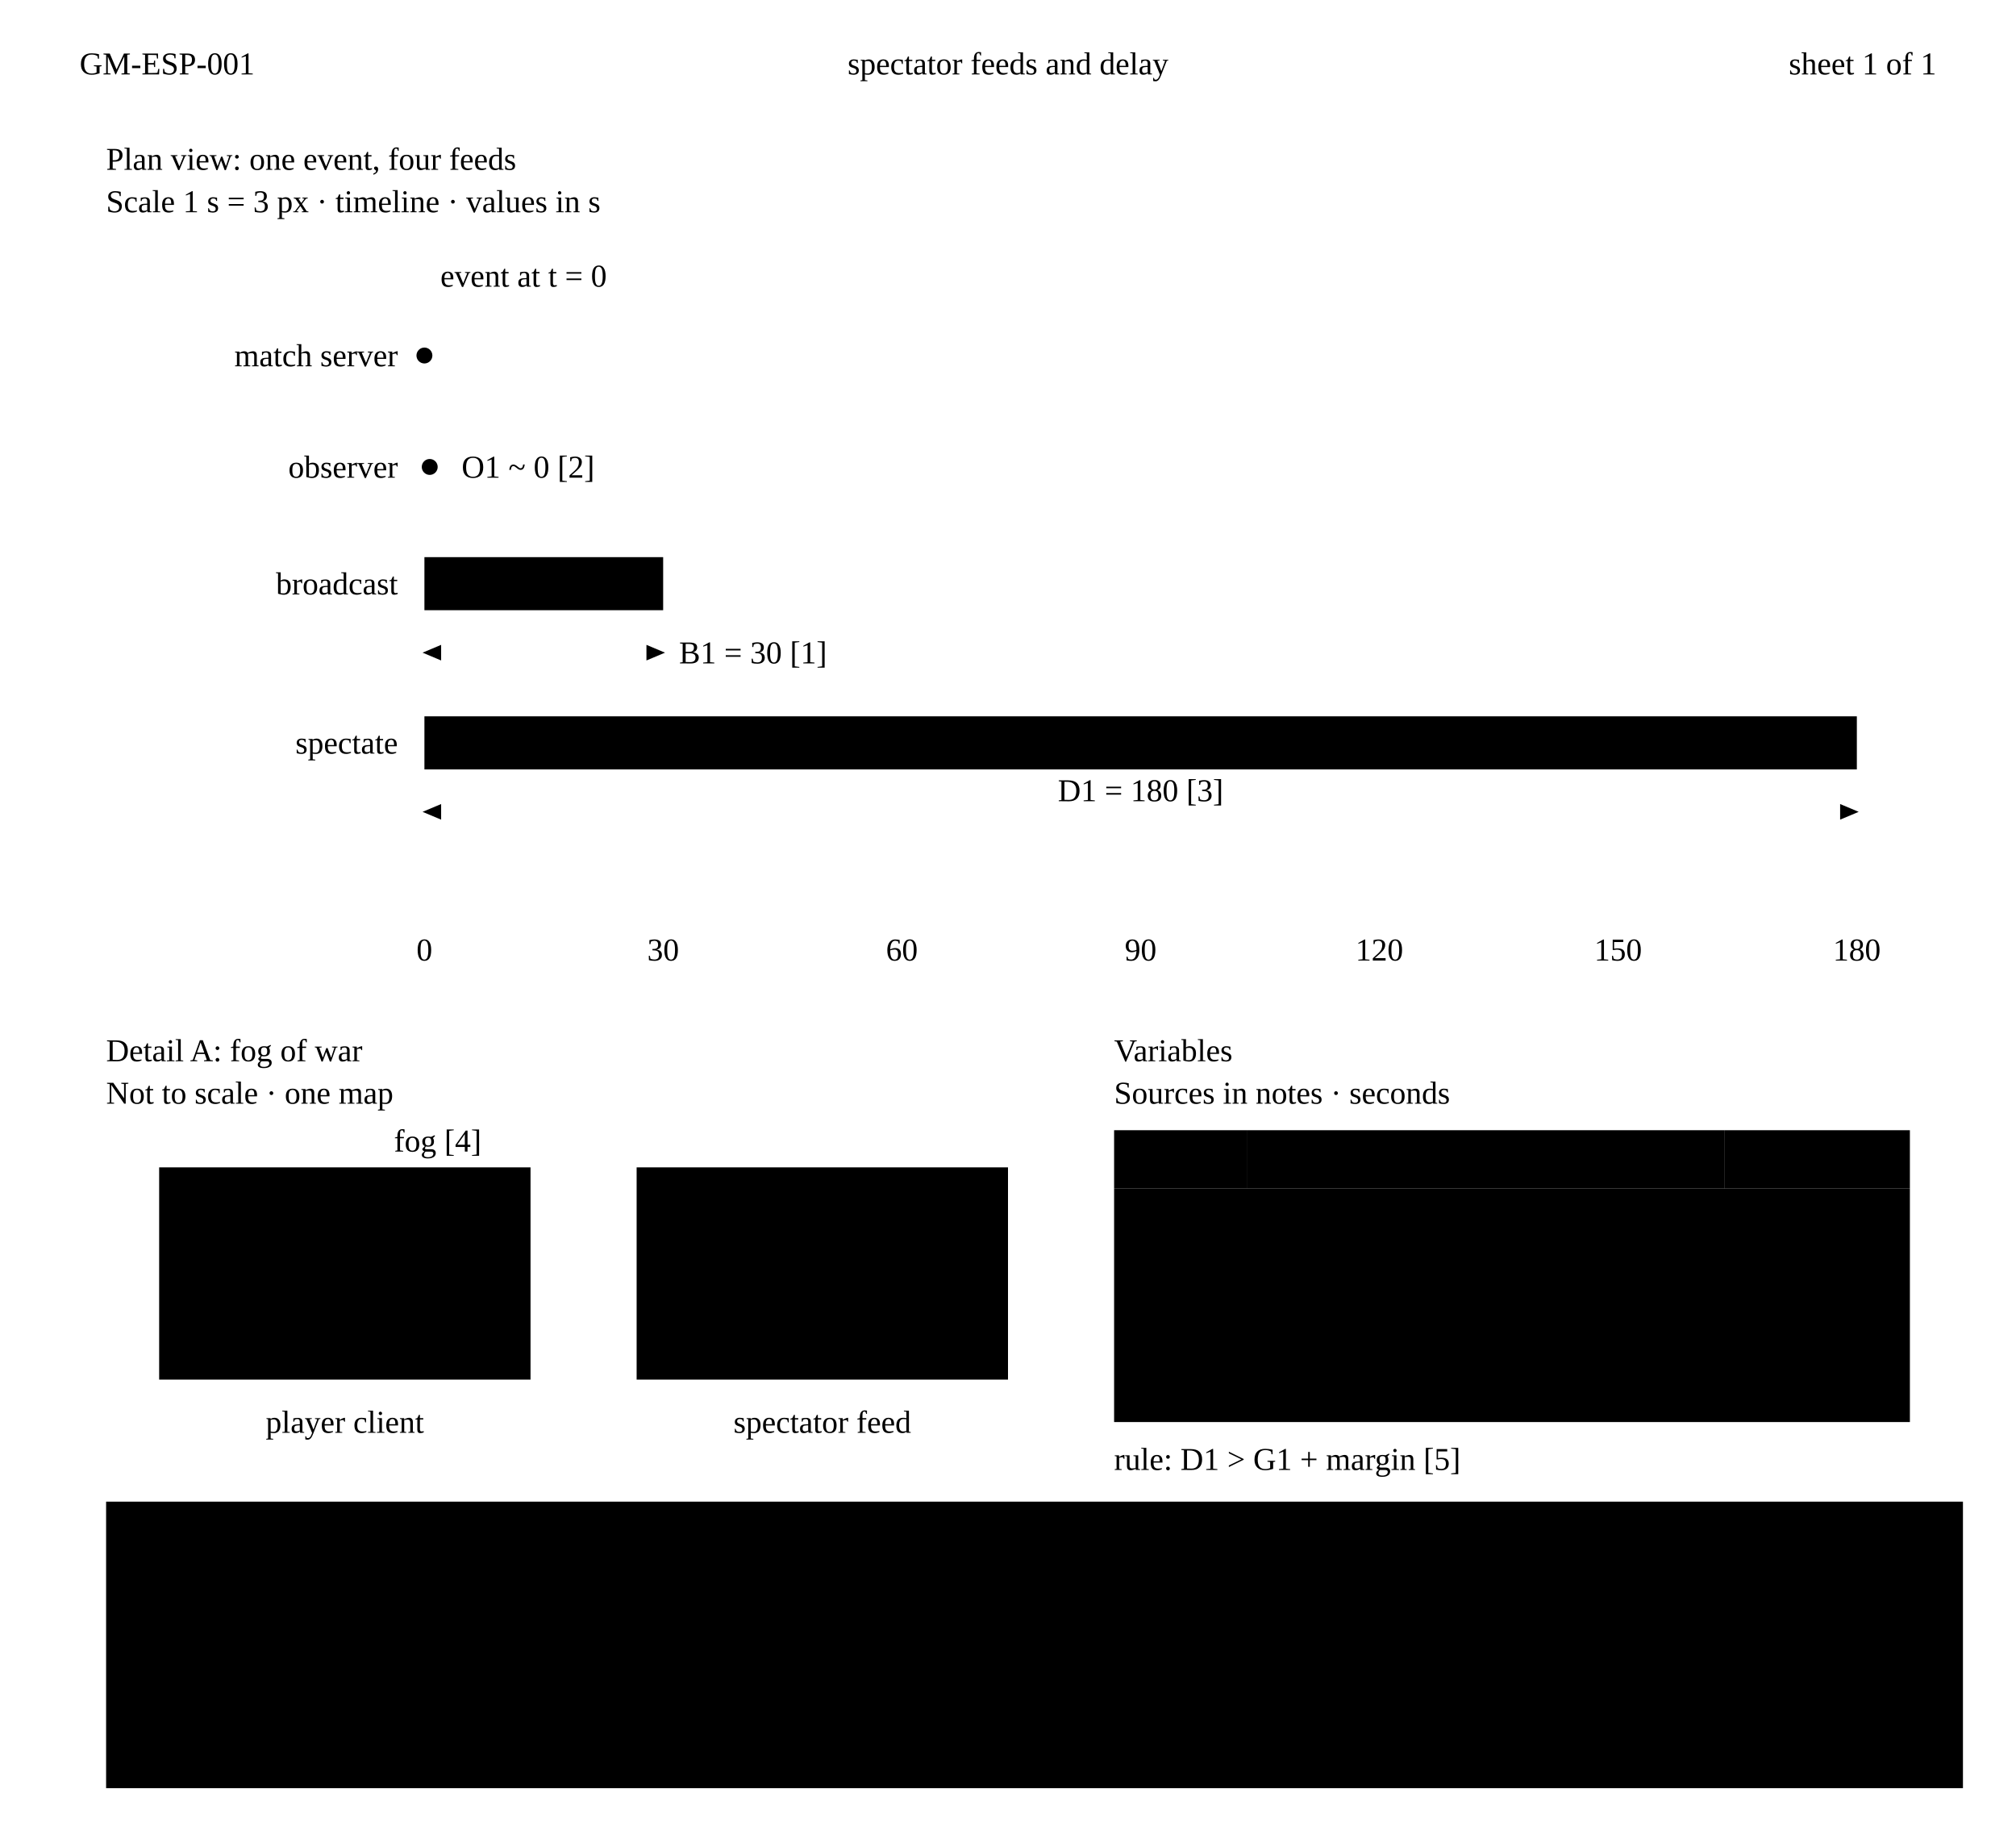
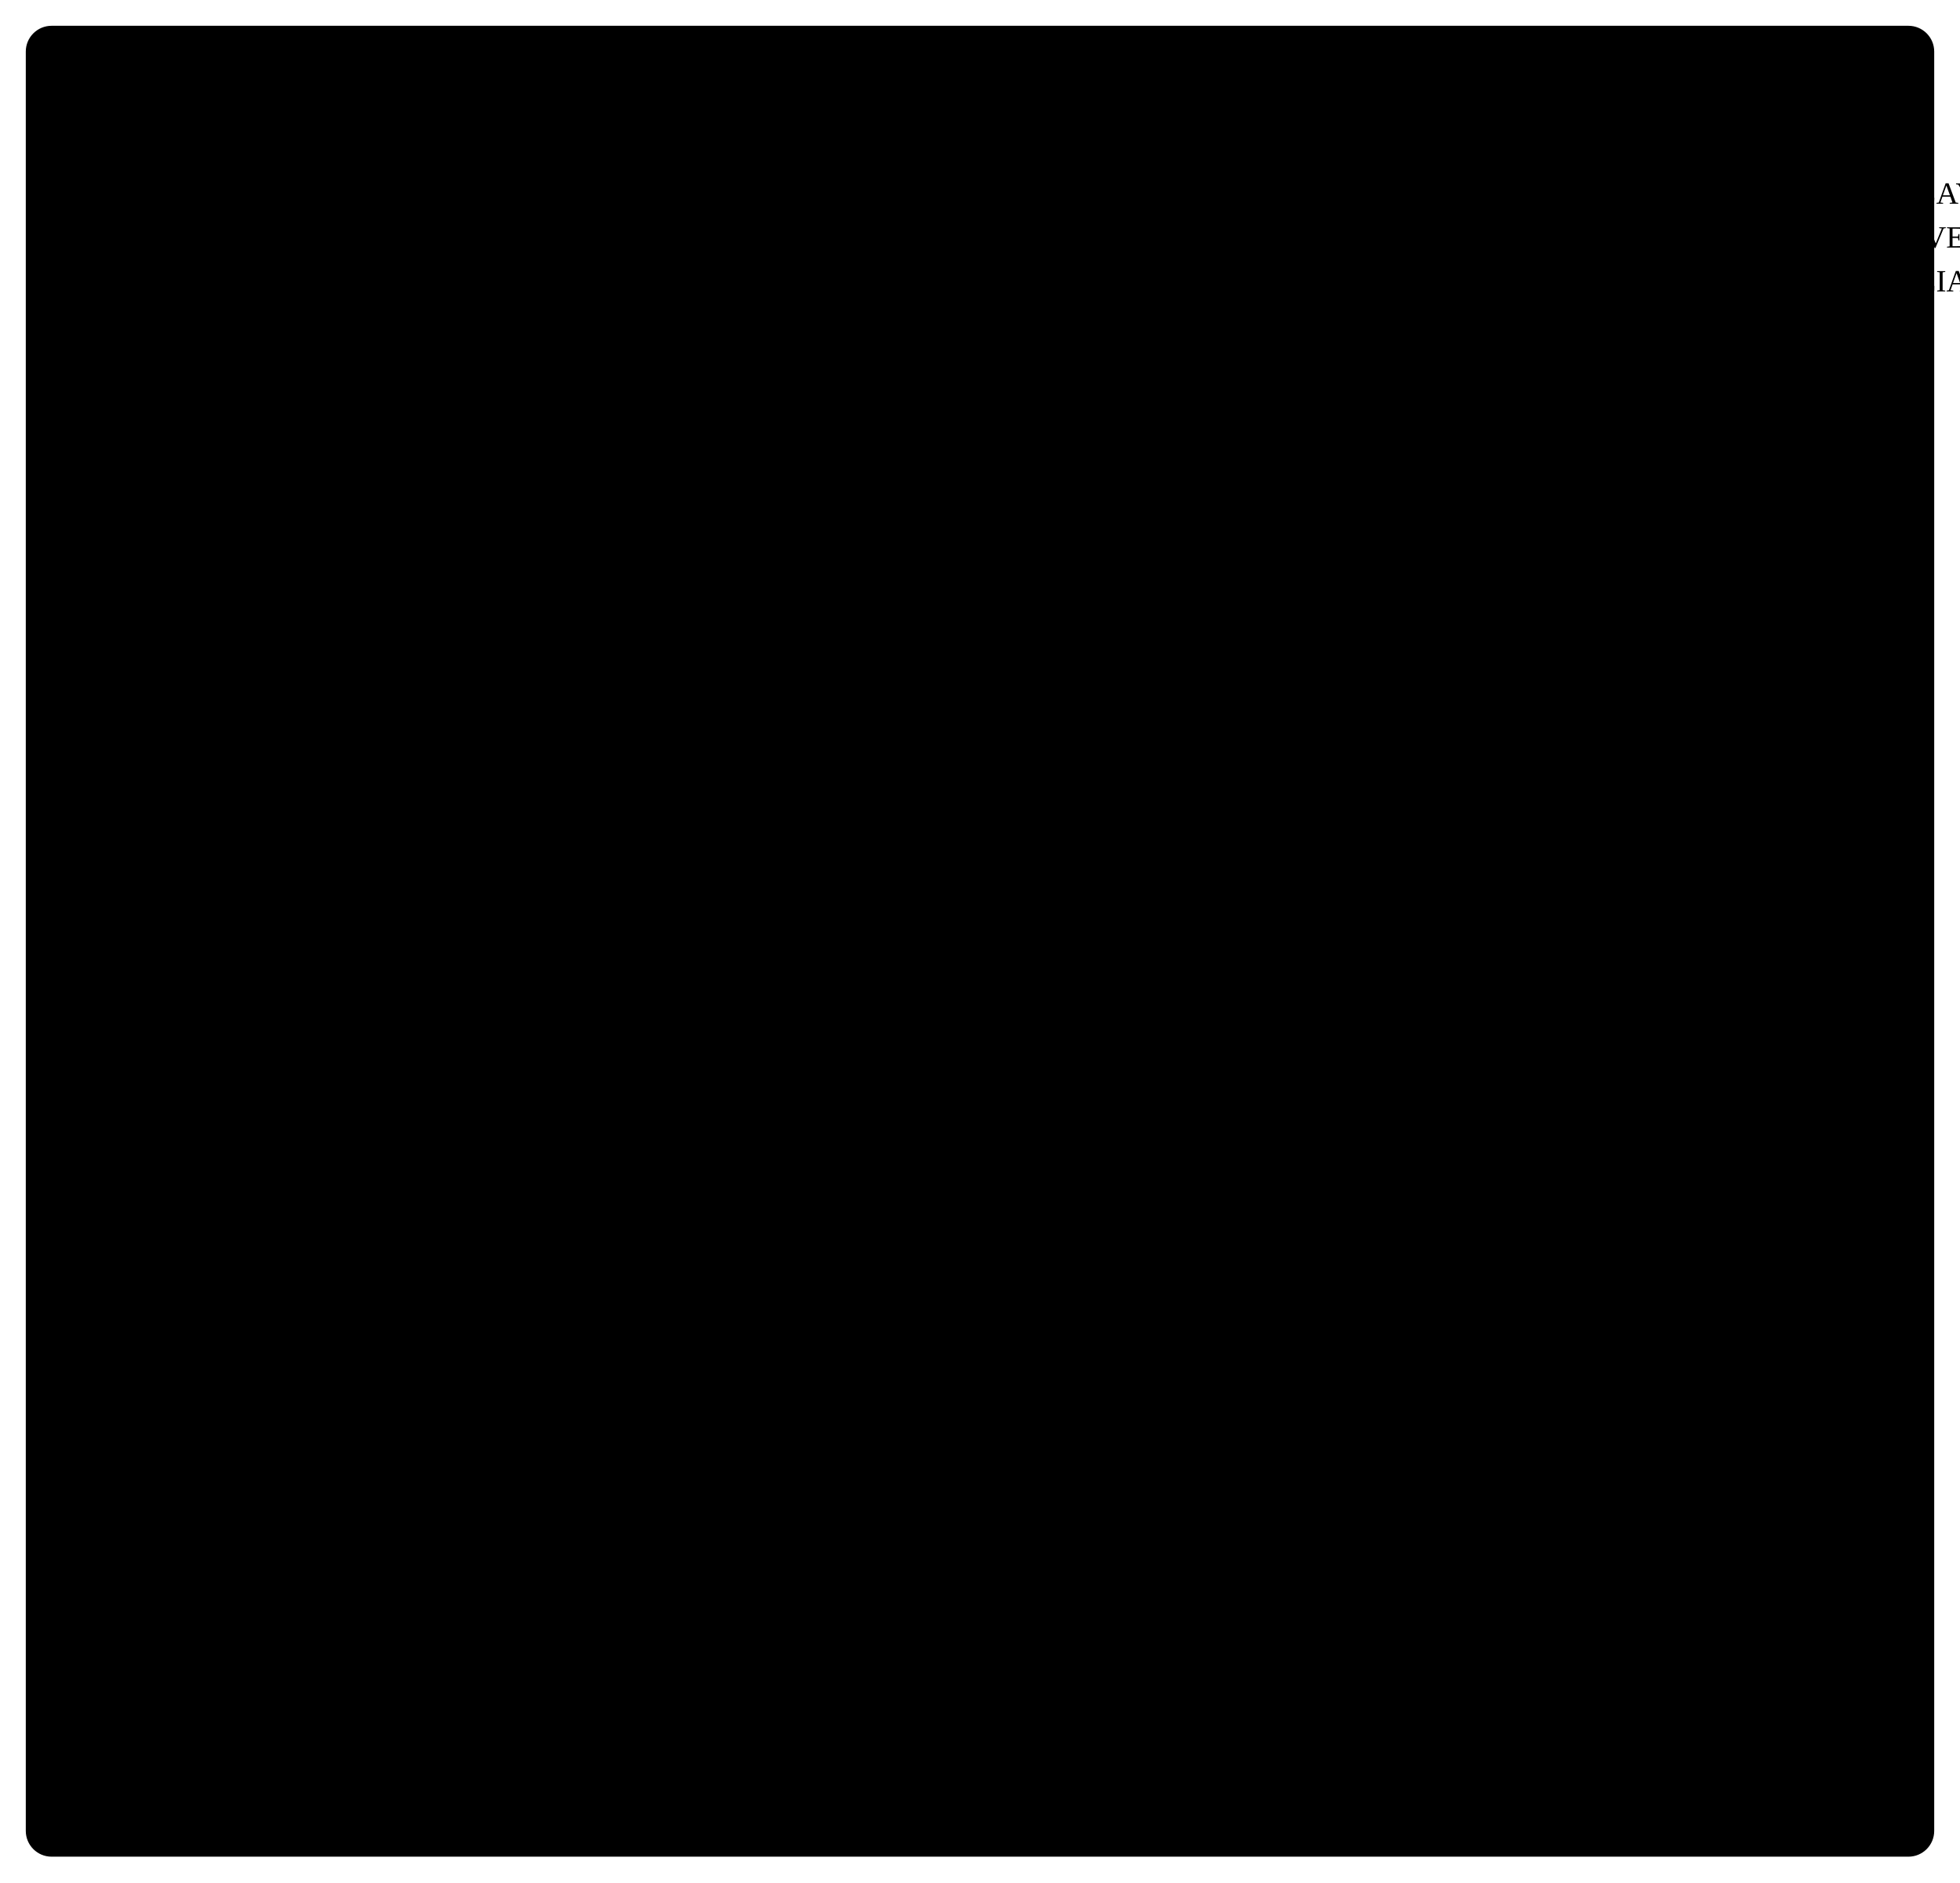
- <svg xmlns="http://www.w3.org/2000/svg" class="dwg" viewBox="0 0 760 688">
+ <svg xmlns="http://www.w3.org/2000/svg" class="dwg" viewBox="0 0 760 730">
  <defs>
-     <marker id="gm-es-ah" viewBox="0 0 10 10" refX="9" refY="5" markerWidth="7" markerHeight="7" markerUnits="userSpaceOnUse" orient="auto-start-reverse">
-       <path class="ah ink" d="M0,0.8L10,5L0,9.2Z" />
+     <marker id="gm-es-ah" viewBox="0 0 10 10" refX="10" refY="5" markerWidth="6" markerHeight="6" markerUnits="userSpaceOnUse" orient="auto-start-reverse">
+       <path class="ah ink" d="M0,1.6L10,5L0,8.4Z" />
    </marker>
-     <marker id="gm-es-ah-hl" viewBox="0 0 10 10" refX="9" refY="5" markerWidth="7" markerHeight="7" markerUnits="userSpaceOnUse" orient="auto-start-reverse">
-       <path class="ah hl" d="M0,0.8L10,5L0,9.2Z" />
+     <marker id="gm-es-ah-hl" viewBox="0 0 10 10" refX="10" refY="5" markerWidth="6" markerHeight="6" markerUnits="userSpaceOnUse" orient="auto-start-reverse">
+       <path class="ah hl" d="M0,1.6L10,5L0,8.4Z" />
    </marker>
-     <pattern id="gm-es-hatch" width="6" height="6" patternUnits="userSpaceOnUse" patternTransform="rotate(45)">
-       <path class="hatch-ln" d="M0,0V6" />
+     <pattern id="gm-es-hatch" width="5" height="5" patternUnits="userSpaceOnUse" patternTransform="rotate(45)">
+       <path class="hatch-ln" d="M0,0V5" />
    </pattern>
  </defs>
-   <path class="ln" d="M20,12H740M20,36H740" />
-   <text class="cap ink" x="30" y="24" dominant-baseline="central">GM-ESP-001</text>
-   <text class="cap" x="380" y="24" text-anchor="middle" dominant-baseline="central">spectator feeds and delay</text>
-   <text class="cap" x="730" y="24" text-anchor="end" dominant-baseline="central">sheet 1 of 1</text>
-   <text class="vt" x="40" y="64">Plan view: one event, four feeds</text>
-   <text class="vs" x="40" y="80">Scale 1 s = 3 px · timeline · values in s</text>
-   <path class="ctr" d="M160,96V330" />
-   <text class="sl ink" x="166" y="104" dominant-baseline="central">event at t = 0</text>
-   <text class="sl ink" x="150" y="134" text-anchor="end" dominant-baseline="central">match server</text>
-   <circle class="dot" cx="160" cy="134" r="3" />
-   <text class="sl ink" x="150" y="176" text-anchor="end" dominant-baseline="central">observer</text>
-   <circle class="dot" cx="162" cy="176" r="3" />
-   <text class="dt" x="174" y="176" dominant-baseline="central">O1 ~ 0 [2]</text>
-   <text class="sl ink" x="150" y="220" text-anchor="end" dominant-baseline="central">broadcast</text>
-   <rect class="obj fill-2" x="160" y="210" width="90" height="20" />
-   <path class="ext" d="M250,233V251" />
-   <path class="dim" d="M160,246H250" marker-start="url(#gm-es-ah)" marker-end="url(#gm-es-ah)" />
-   <text class="dt" x="256" y="246" dominant-baseline="central">B1 = 30 [1]</text>
-   <text class="sl ink" x="150" y="280" text-anchor="end" dominant-baseline="central">spectate</text>
-   <rect class="obj fill-1" x="160" y="270" width="540" height="20" />
-   <path class="ext" d="M700,293V311" />
-   <path class="dim hl" d="M160,306H700" marker-start="url(#gm-es-ah-hl)" marker-end="url(#gm-es-ah-hl)" />
-   <text class="dt hl" x="430" y="302" text-anchor="middle">D1 = 180 [3]</text>
-   <path class="ln ink" d="M160,340H700" />
-   <path class="ext" d="M160,340V345M250,340V345M340,340V345M430,340V345M520,340V345M610,340V345M700,340V345" />
-   <text class="t" x="160" y="358" text-anchor="middle" dominant-baseline="central">0</text>
-   <text class="t" x="250" y="358" text-anchor="middle" dominant-baseline="central">30</text>
-   <text class="t" x="340" y="358" text-anchor="middle" dominant-baseline="central">60</text>
-   <text class="t" x="430" y="358" text-anchor="middle" dominant-baseline="central">90</text>
-   <text class="t" x="520" y="358" text-anchor="middle" dominant-baseline="central">120</text>
-   <text class="t" x="610" y="358" text-anchor="middle" dominant-baseline="central">150</text>
-   <text class="t" x="700" y="358" text-anchor="middle" dominant-baseline="central">180</text>
-   <text class="vt" x="40" y="400">Detail A: fog of war</text>
-   <text class="vs" x="40" y="416">Not to scale · one map</text>
-   <rect class="obj fill-2" x="60" y="440" width="140" height="80" />
-   <rect class="hatch" x="130" y="440" width="70" height="80" fill="url(#gm-es-hatch)" />
-   <circle class="dot" cx="90" cy="476" r="4" />
-   <circle class="slot" cx="170" cy="490" r="4" />
-   <text class="sl ink" x="165" y="430" text-anchor="middle" dominant-baseline="central">fog [4]</text>
-   <rect class="obj fill-2" x="240" y="440" width="140" height="80" />
-   <circle class="dot" cx="270" cy="476" r="4" />
-   <circle class="dot" cx="350" cy="490" r="4" />
-   <text class="sl ink" x="130" y="536" text-anchor="middle" dominant-baseline="central">player client</text>
-   <text class="sl ink" x="310" y="536" text-anchor="middle" dominant-baseline="central">spectator feed</text>
-   <text class="vt" x="420" y="400">Variables</text>
-   <text class="vs" x="420" y="416">Sources in notes · seconds</text>
-   <rect class="cell band" x="420" y="426" width="50" height="22" />
-   <rect class="cell band" x="470" y="426" width="180" height="22" />
-   <rect class="cell band" x="650" y="426" width="70" height="22" />
-   <text class="cap ink" x="430" y="437" dominant-baseline="central">code</text>
-   <text class="cap ink" x="480" y="437" dominant-baseline="central">item</text>
-   <text class="cap ink" x="710" y="437" text-anchor="end" dominant-baseline="central">value</text>
-   <path class="cell" d="M420,448H720V536H420Z" />
-   <path class="ln ink" d="M470,448V536M650,448V536" />
-   <path class="ln" d="M420,470H720M420,492H720M420,514H720" />
-   <text class="t" x="430" y="459" dominant-baseline="central">O1</text>
-   <text class="t" x="480" y="459" dominant-baseline="central">observer client delay</text>
-   <text class="t" x="710" y="459" text-anchor="end" dominant-baseline="central">~0</text>
-   <text class="t" x="430" y="481" dominant-baseline="central">B1</text>
-   <text class="t" x="480" y="481" dominant-baseline="central">broadcast to viewers</text>
-   <text class="t" x="710" y="481" text-anchor="end" dominant-baseline="central">30</text>
-   <text class="t b" x="430" y="503" dominant-baseline="central">D1</text>
-   <text class="t" x="480" y="503" dominant-baseline="central">public spectate delay</text>
-   <text class="t b" x="710" y="503" text-anchor="end" dominant-baseline="central">180</text>
-   <text class="t" x="430" y="525" dominant-baseline="central">G1</text>
-   <text class="t" x="480" y="525" dominant-baseline="central">sighting stays useful</text>
-   <text class="t" x="710" y="525" text-anchor="end" dominant-baseline="central">varies</text>
-   <text class="t" x="420" y="550" dominant-baseline="central">rule: D1 &gt; G1 + margin [5]</text>
-   <rect class="note-box" x="40" y="566" width="700" height="108" />
-   <text class="sl ink" x="52" y="584">notes</text>
-   <text class="n" x="52" y="602">[1] Illustrative: real broadcast latency depends on encoding, production and the streaming platform.</text>
-   <text class="n" x="52" y="618">[2] Riot (Worlds 2019): the esports spectator system connects directly to the game server for near-zero delay.</text>
-   <text class="n" x="52" y="634">[3] Riot support (Wild Rift): friend games stream to spectators with a 3-minute delay; custom matches are live.</text>
-   <text class="n" x="52" y="650">[4] A spectator feed shows both teams; without fog of war it must be delayed past G1, or restricted to officials.</text>
-   <text class="n" x="52" y="666">[5] G1 is how long a sighting helps an opponent; set it per game and add a margin.</text>
+   <rect class="sheet" x="10" y="10" width="740" height="710" rx="10" />
+   <text class="nth" x="32" y="40">NOTES:</text>
+   <text class="nt" x="78.6" y="40">(UNLESS OTHERWISE SPECIFIED)</text>
+   <rect class="nb" x="32" y="53.3" width="11" height="11" />
+   <text class="nbt" x="37.5" y="61.5" text-anchor="middle">1</text>
+   <text class="nt" x="50" y="62">ILLUSTRATIVE: REAL BROADCAST LATENCY DEPENDS ON ENCODING, PRODUCTION AND THE STREAMING PLATFORM.</text>
+   <rect class="nb" x="32" y="70.3" width="11" height="11" />
+   <text class="nbt" x="37.5" y="78.5" text-anchor="middle">2</text>
+   <text class="nt" x="50" y="79">RIOT (WORLDS 2019): THE ESPORTS SPECTATOR SYSTEM CONNECTS DIRECTLY TO THE GAME SERVER FOR NEAR-ZERO DELAY.</text>
+   <rect class="nb" x="32" y="87.3" width="11" height="11" />
+   <text class="nbt" x="37.5" y="95.5" text-anchor="middle">3</text>
+   <text class="nt" x="50" y="96">RIOT SUPPORT (WILD RIFT): FRIEND GAMES STREAM TO SPECTATORS WITH A 3-MINUTE DELAY; CUSTOM MATCHES ARE LIVE.</text>
+   <rect class="nb" x="32" y="104.3" width="11" height="11" />
+   <text class="nbt" x="37.5" y="112.5" text-anchor="middle">4</text>
+   <text class="nt" x="50" y="113">A SPECTATOR FEED SHOWS BOTH TEAMS; WITHOUT FOG OF WAR IT MUST BE DELAYED PAST G1, OR RESTRICTED TO OFFICIALS.</text>
+   <rect class="nb" x="32" y="121.3" width="11" height="11" />
+   <text class="nbt" x="37.5" y="129.5" text-anchor="middle">5</text>
+   <text class="nt" x="50" y="130">G1 IS HOW LONG A SIGHTING HELPS AN OPPONENT; SET IT PER GAME AND ADD A MARGIN.</text>
+   <text class="nt" x="50" y="147">VALUES IN SECONDS. THE DRAWING CARRIES CODES; VALUES AND THE RULE ARE IN THE TABLE.</text>
+   <path class="ctr" d="M180,200L180,430" />
+   <text class="sl ink" x="188" y="206">EVENT · T = 0</text>
+   <text class="sl ink" x="164" y="234" text-anchor="end">MATCH SERVER</text>
+   <text class="sl ink" x="164" y="280" text-anchor="end">OBSERVER</text>
+   <text class="sl ink" x="164" y="326" text-anchor="end">BROADCAST</text>
+   <text class="sl ink" x="164" y="372" text-anchor="end">SPECTATE</text>
+   <circle class="dot" cx="180" cy="231" r="3" />
+   <circle class="dot" cx="182" cy="277" r="3" />
+   <text class="dt" x="194" y="280.5">O1</text>
+   <rect class="nb" x="214.5" y="271.5" width="11" height="11" />
+   <text class="nbt" x="220" y="279.7" text-anchor="middle">2</text>
+   <rect class="obj fill-2" x="180" y="314" width="90" height="18" />
+   <path class="ext" d="M270,311L270,300" />
+   <path class="dim" d="M180,304L270,304" marker-start="url(#gm-es-ah)" marker-end="url(#gm-es-ah)" />
+   <text class="dt" x="225" y="300" text-anchor="middle">B1</text>
+   <rect class="nb" x="280.5" y="317.5" width="11" height="11" />
+   <text class="nbt" x="286" y="325.7" text-anchor="middle">1</text>
+   <rect class="obj fill-1" x="180" y="360" width="540" height="18" />
+   <path class="ext" d="M720,381L720,398" />
+   <path class="dim hl" d="M180,394L720,394" marker-start="url(#gm-es-ah-hl)" marker-end="url(#gm-es-ah-hl)" />
+   <text class="dt hl" x="450" y="406" text-anchor="middle">D1</text>
+   <rect class="nb" x="466.5" y="397" width="11" height="11" />
+   <text class="nbt" x="472" y="405.2" text-anchor="middle">3</text>
+   <circle class="detail" cx="696" cy="369" r="16" />
+   <path class="leader" d="M684.69,357.69L650,323" />
+   <text class="sl ink" x="646" y="326" text-anchor="end">DETAIL A</text>
+   <path class="obj" d="M180,430L720,430" />
+   <path class="ext" d="M180,430L180,435" />
+   <text class="vs" x="180" y="446" text-anchor="middle">0</text>
+   <path class="ext" d="M270,430L270,435" />
+   <text class="vs" x="270" y="446" text-anchor="middle">30</text>
+   <path class="ext" d="M360,430L360,435" />
+   <text class="vs" x="360" y="446" text-anchor="middle">60</text>
+   <path class="ext" d="M450,430L450,435" />
+   <text class="vs" x="450" y="446" text-anchor="middle">90</text>
+   <path class="ext" d="M540,430L540,435" />
+   <text class="vs" x="540" y="446" text-anchor="middle">120</text>
+   <path class="ext" d="M630,430L630,435" />
+   <text class="vs" x="630" y="446" text-anchor="middle">150</text>
+   <path class="ext" d="M720,430L720,435" />
+   <text class="vs" x="720" y="446" text-anchor="middle">180</text>
+   <text class="vt" x="450" y="480" text-anchor="middle">PLAN VIEW · ONE EVENT, FOUR FEEDS</text>
+   <text class="vs" x="450" y="493" text-anchor="middle">SCALE 1 S = 3 PX · TIMELINE · S</text>
+   <rect class="obj fill-2" x="60" y="555" width="130" height="80" />
+   <rect class="hatch" x="125" y="555" width="65" height="80" fill="url(#gm-es-hatch)" />
+   <rect class="obj" x="60" y="555" width="130" height="80" />
+   <circle class="dot" cx="90" cy="591" r="4" />
+   <circle class="slot" cx="160" cy="605" r="4" />
+   <text class="sl ink" x="157.5" y="547" text-anchor="middle">FOG</text>
+   <rect class="nb" x="174" y="538.5" width="11" height="11" />
+   <text class="nbt" x="179.5" y="546.7" text-anchor="middle">4</text>
+   <rect class="obj fill-2" x="230" y="555" width="130" height="80" />
+   <circle class="dot" cx="260" cy="591" r="4" />
+   <circle class="dot" cx="330" cy="605" r="4" />
+   <text class="sl ink" x="125" y="651" text-anchor="middle">PLAYER CLIENT</text>
+   <text class="sl ink" x="295" y="651" text-anchor="middle">SPECTATOR FEED</text>
+   <text class="vt" x="210" y="687" text-anchor="middle">DETAIL A · FOG OF WAR</text>
+   <text class="vs" x="210" y="700" text-anchor="middle">NOT TO SCALE · ONE MAP</text>
+   <text class="vt" x="440" y="548">VARIABLES · S</text>
+   <rect class="tbl" x="440" y="555" width="243" height="90" />
+   <path class="tbl" d="M440,570L683,570" />
+   <path class="tbl" d="M440,585L683,585" />
+   <path class="tbl" d="M440,600L683,600" />
+   <path class="tbl" d="M440,615L683,615" />
+   <path class="tbl" d="M440,630L683,630" />
+   <path class="tbl" d="M477,555L477,645" />
+   <path class="tbl" d="M591,555L591,645" />
+   <text class="th" x="446" y="565.2">CODE</text>
+   <text class="th" x="534" y="565.2" text-anchor="middle">VARIABLE</text>
+   <text class="th" x="637" y="565.2" text-anchor="middle">VALUE</text>
+   <text class="tc" x="446" y="580.7">O1</text>
+   <text class="tc" x="534" y="580.7" text-anchor="middle">observer client delay</text>
+   <text class="tc" x="637" y="580.7" text-anchor="middle">~0</text>
+   <text class="tc" x="446" y="595.7">B1</text>
+   <text class="tc" x="534" y="595.7" text-anchor="middle">broadcast to viewers</text>
+   <text class="tc" x="637" y="595.7" text-anchor="middle">30</text>
+   <text class="tc" x="446" y="610.7">D1</text>
+   <text class="tc" x="534" y="610.7" text-anchor="middle">public spectate delay</text>
+   <text class="tc" x="637" y="610.7" text-anchor="middle">180</text>
+   <text class="tc" x="446" y="625.7">G1</text>
+   <text class="tc" x="534" y="625.7" text-anchor="middle">sighting stays useful</text>
+   <text class="tc" x="637" y="625.7" text-anchor="middle">varies</text>
+   <text class="tc" x="446" y="640.7">R1</text>
+   <text class="tc" x="534" y="640.7" text-anchor="middle">rule</text>
+   <text class="tc" x="637" y="640.7" text-anchor="middle">D1 &gt; G1 + margin</text>
</svg>
